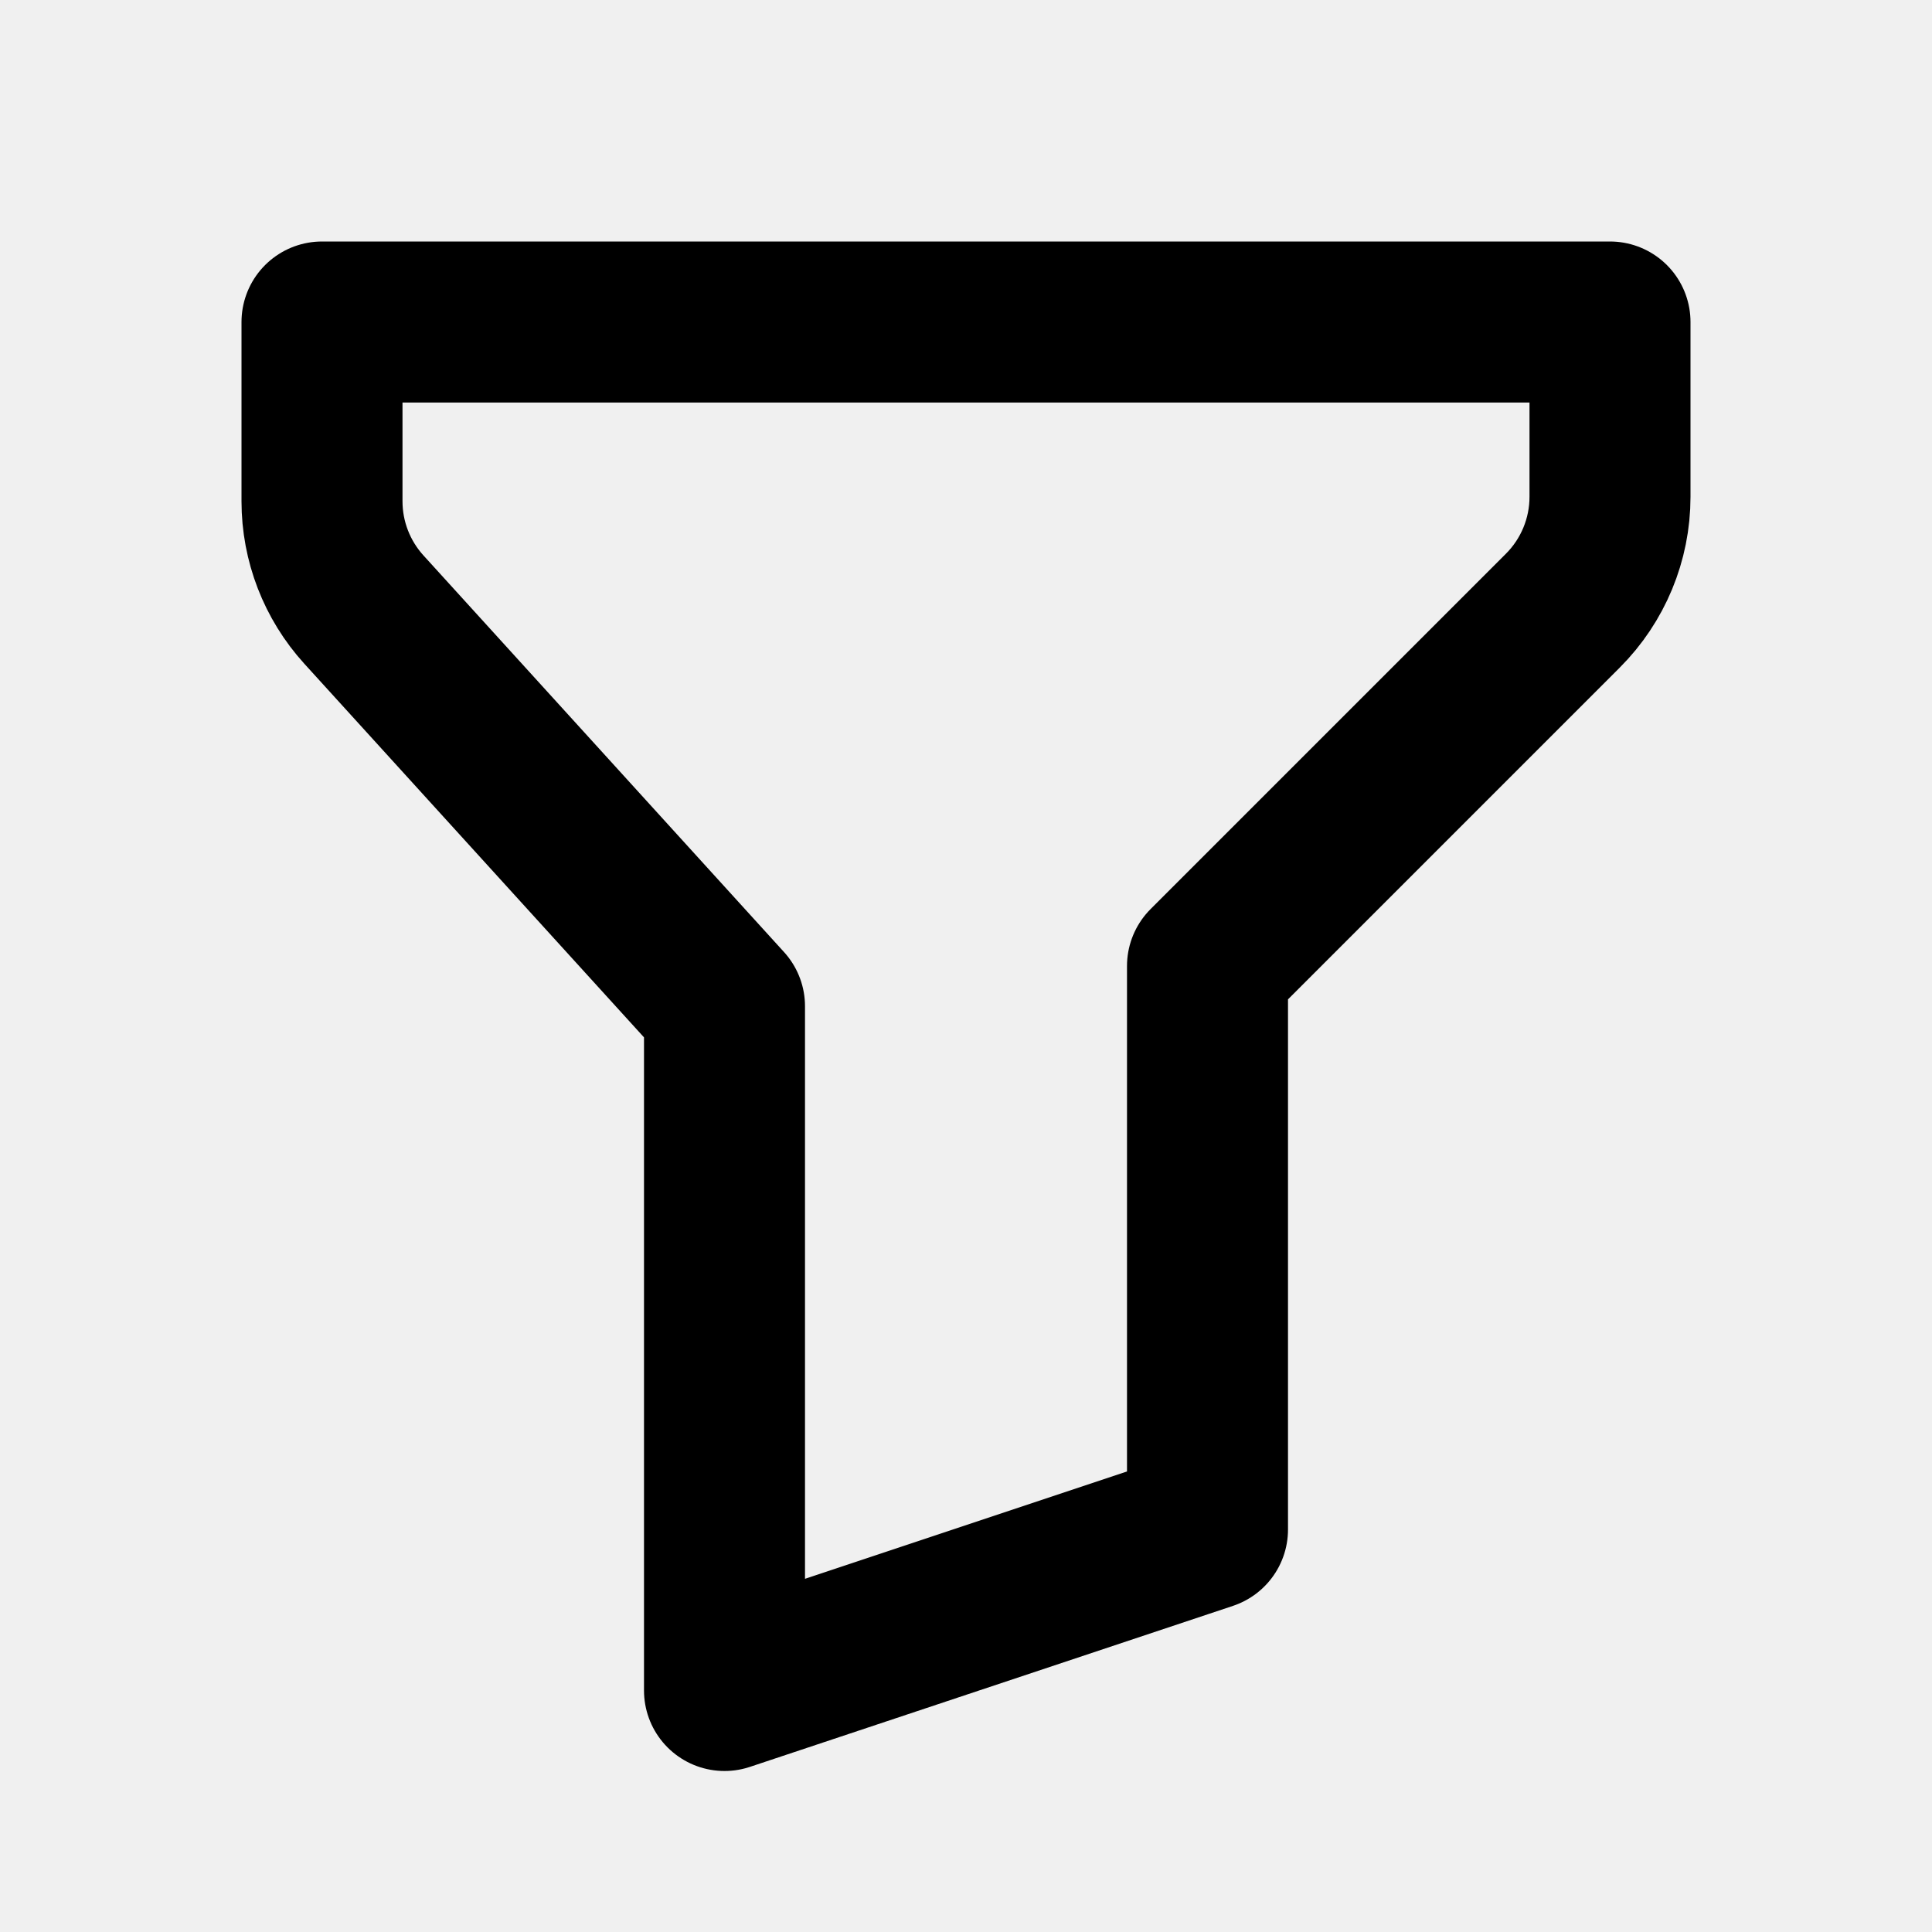
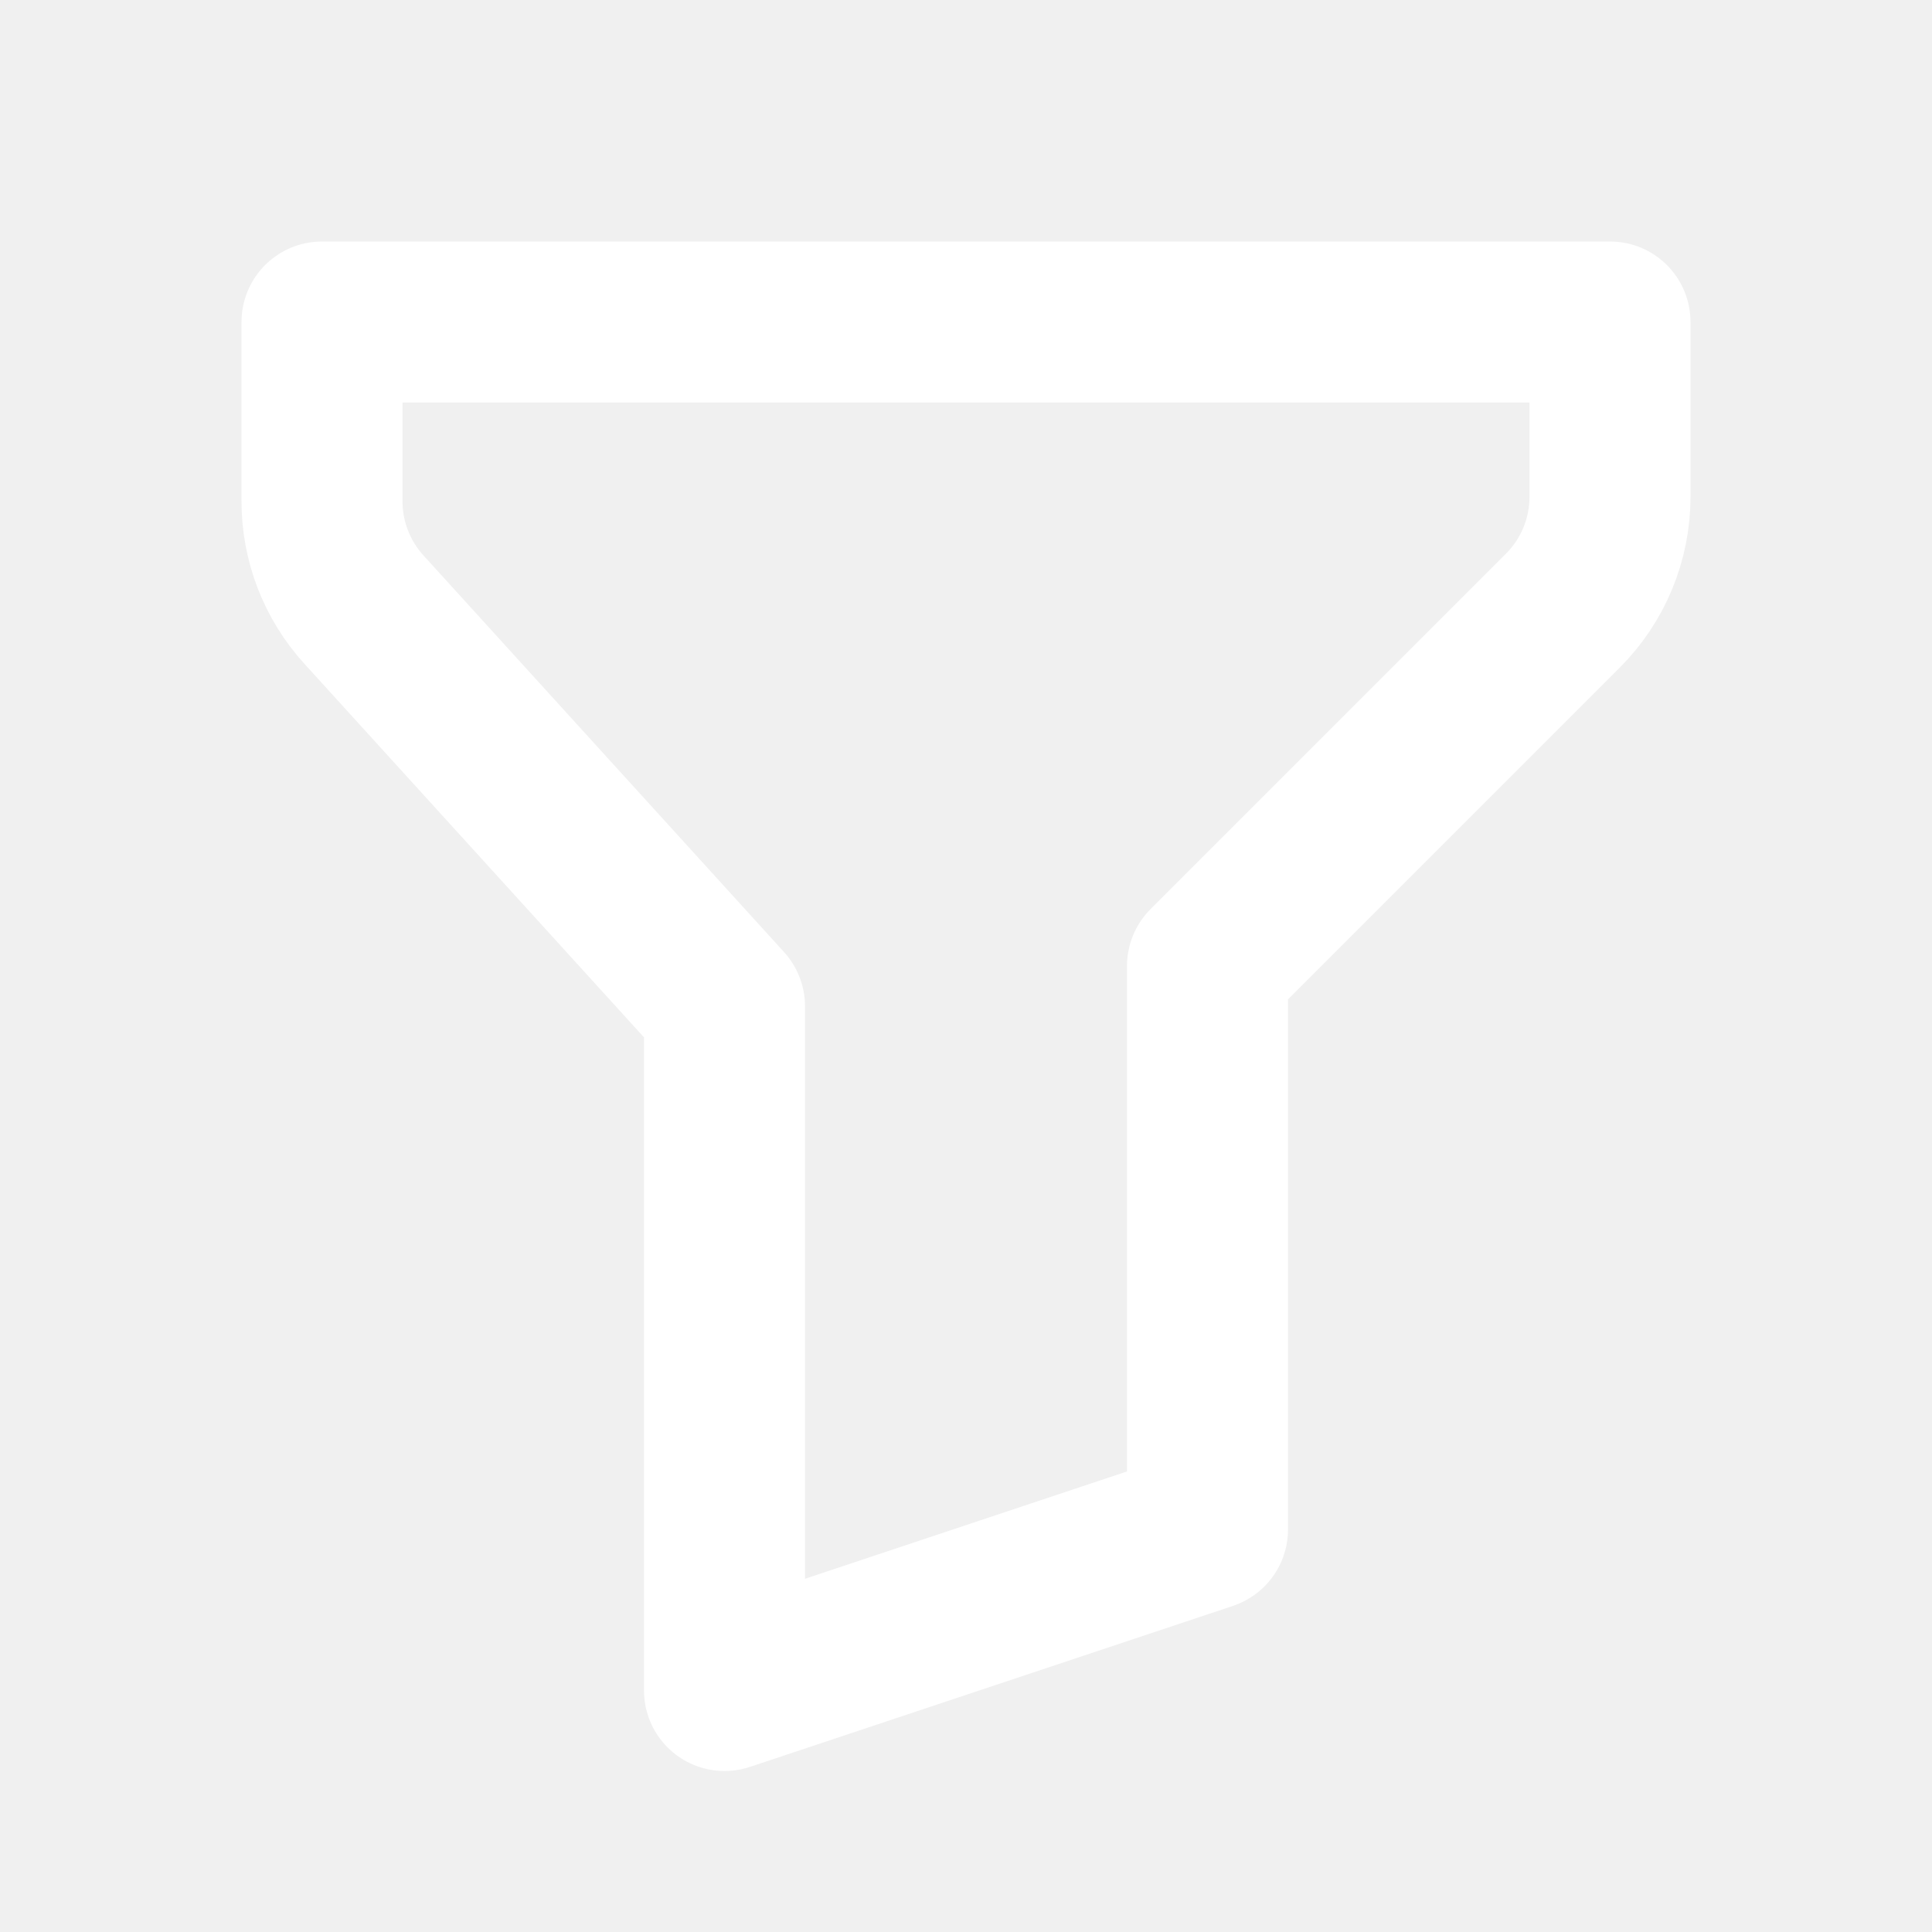
- <svg xmlns="http://www.w3.org/2000/svg" width="24" height="24" viewBox="0 0 24 24" fill="none" stroke="currentColor" stroke-width="2" stroke-linecap="round" stroke-linejoin="round" class="icon icon-tabler icons-tabler-outline icon-tabler-filter">
+ <svg xmlns="http://www.w3.org/2000/svg" width="24" height="24" viewBox="0 0 24 24" fill="none" stroke="#ffffff" stroke-width="2" stroke-linecap="round" stroke-linejoin="round" class="icon icon-tabler icons-tabler-outline icon-tabler-filter">
  <path stroke="none" d="M0 0h24v24H0z" fill="none" />
  <path d="M4 4h16v2.172a2 2 0 0 1 -.586 1.414l-4.414 4.414v7l-6 2v-8.5l-4.48 -4.928a2 2 0 0 1 -.52 -1.345v-2.227" />
</svg>
